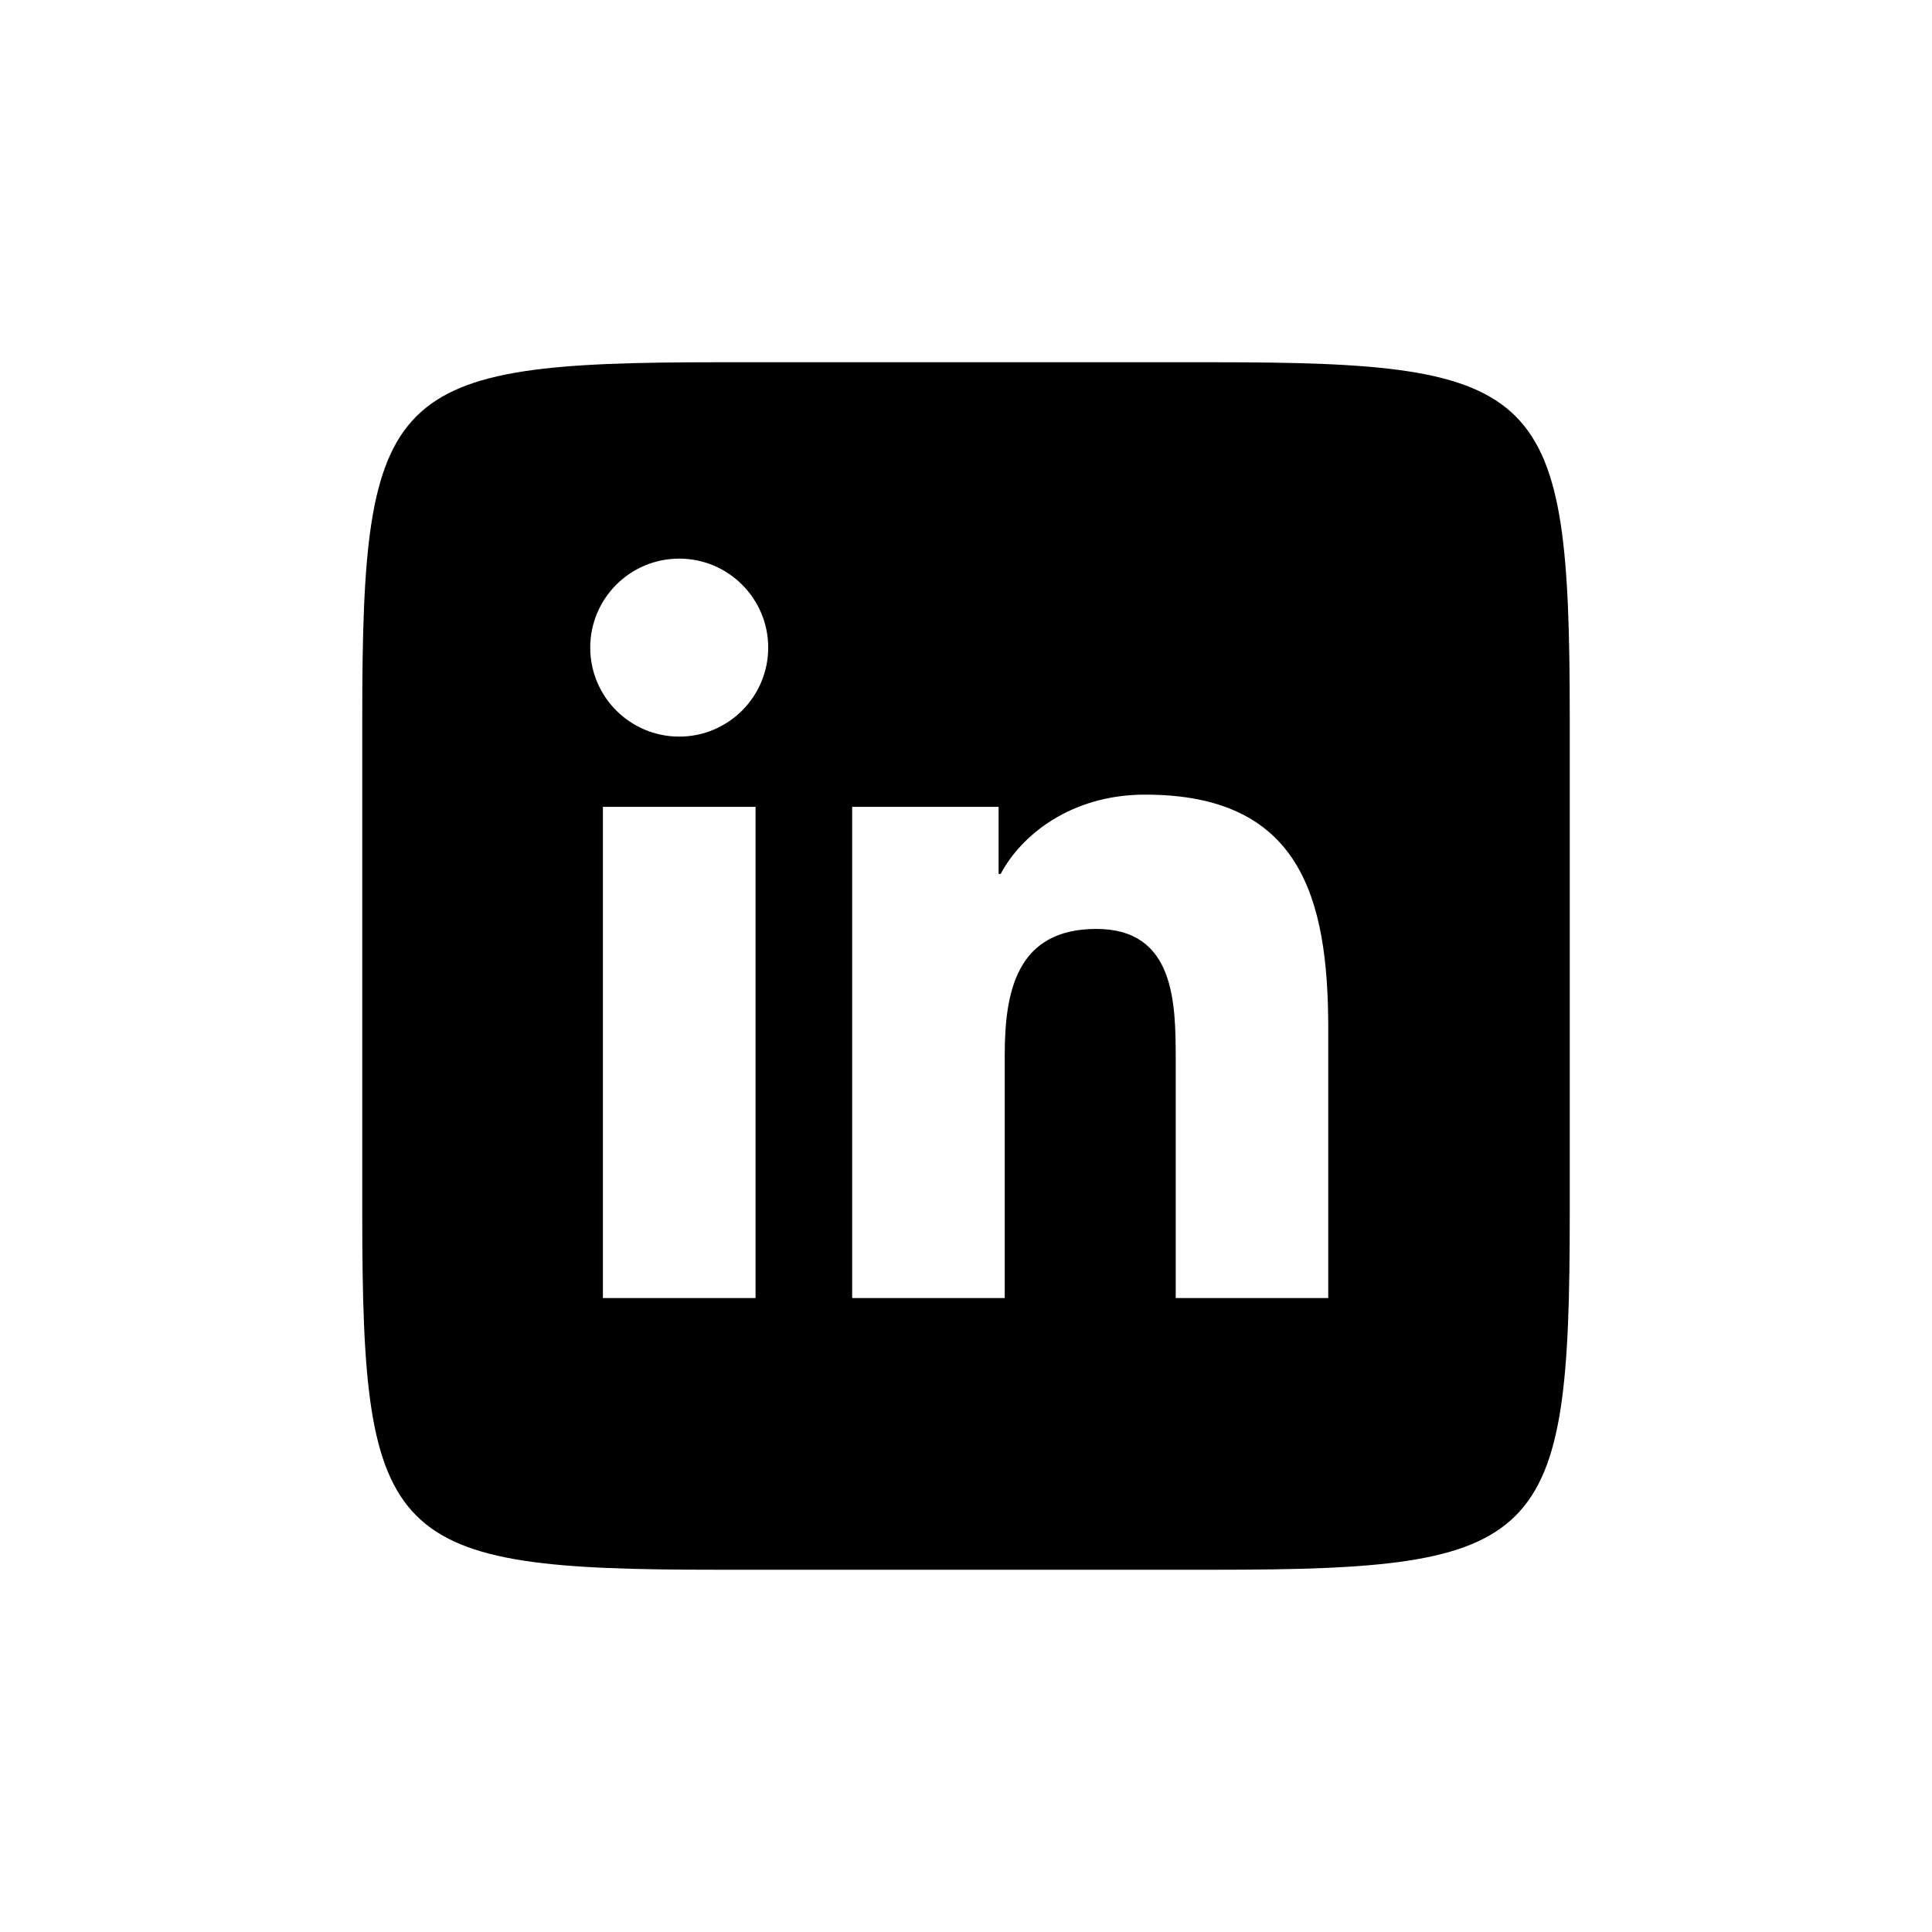
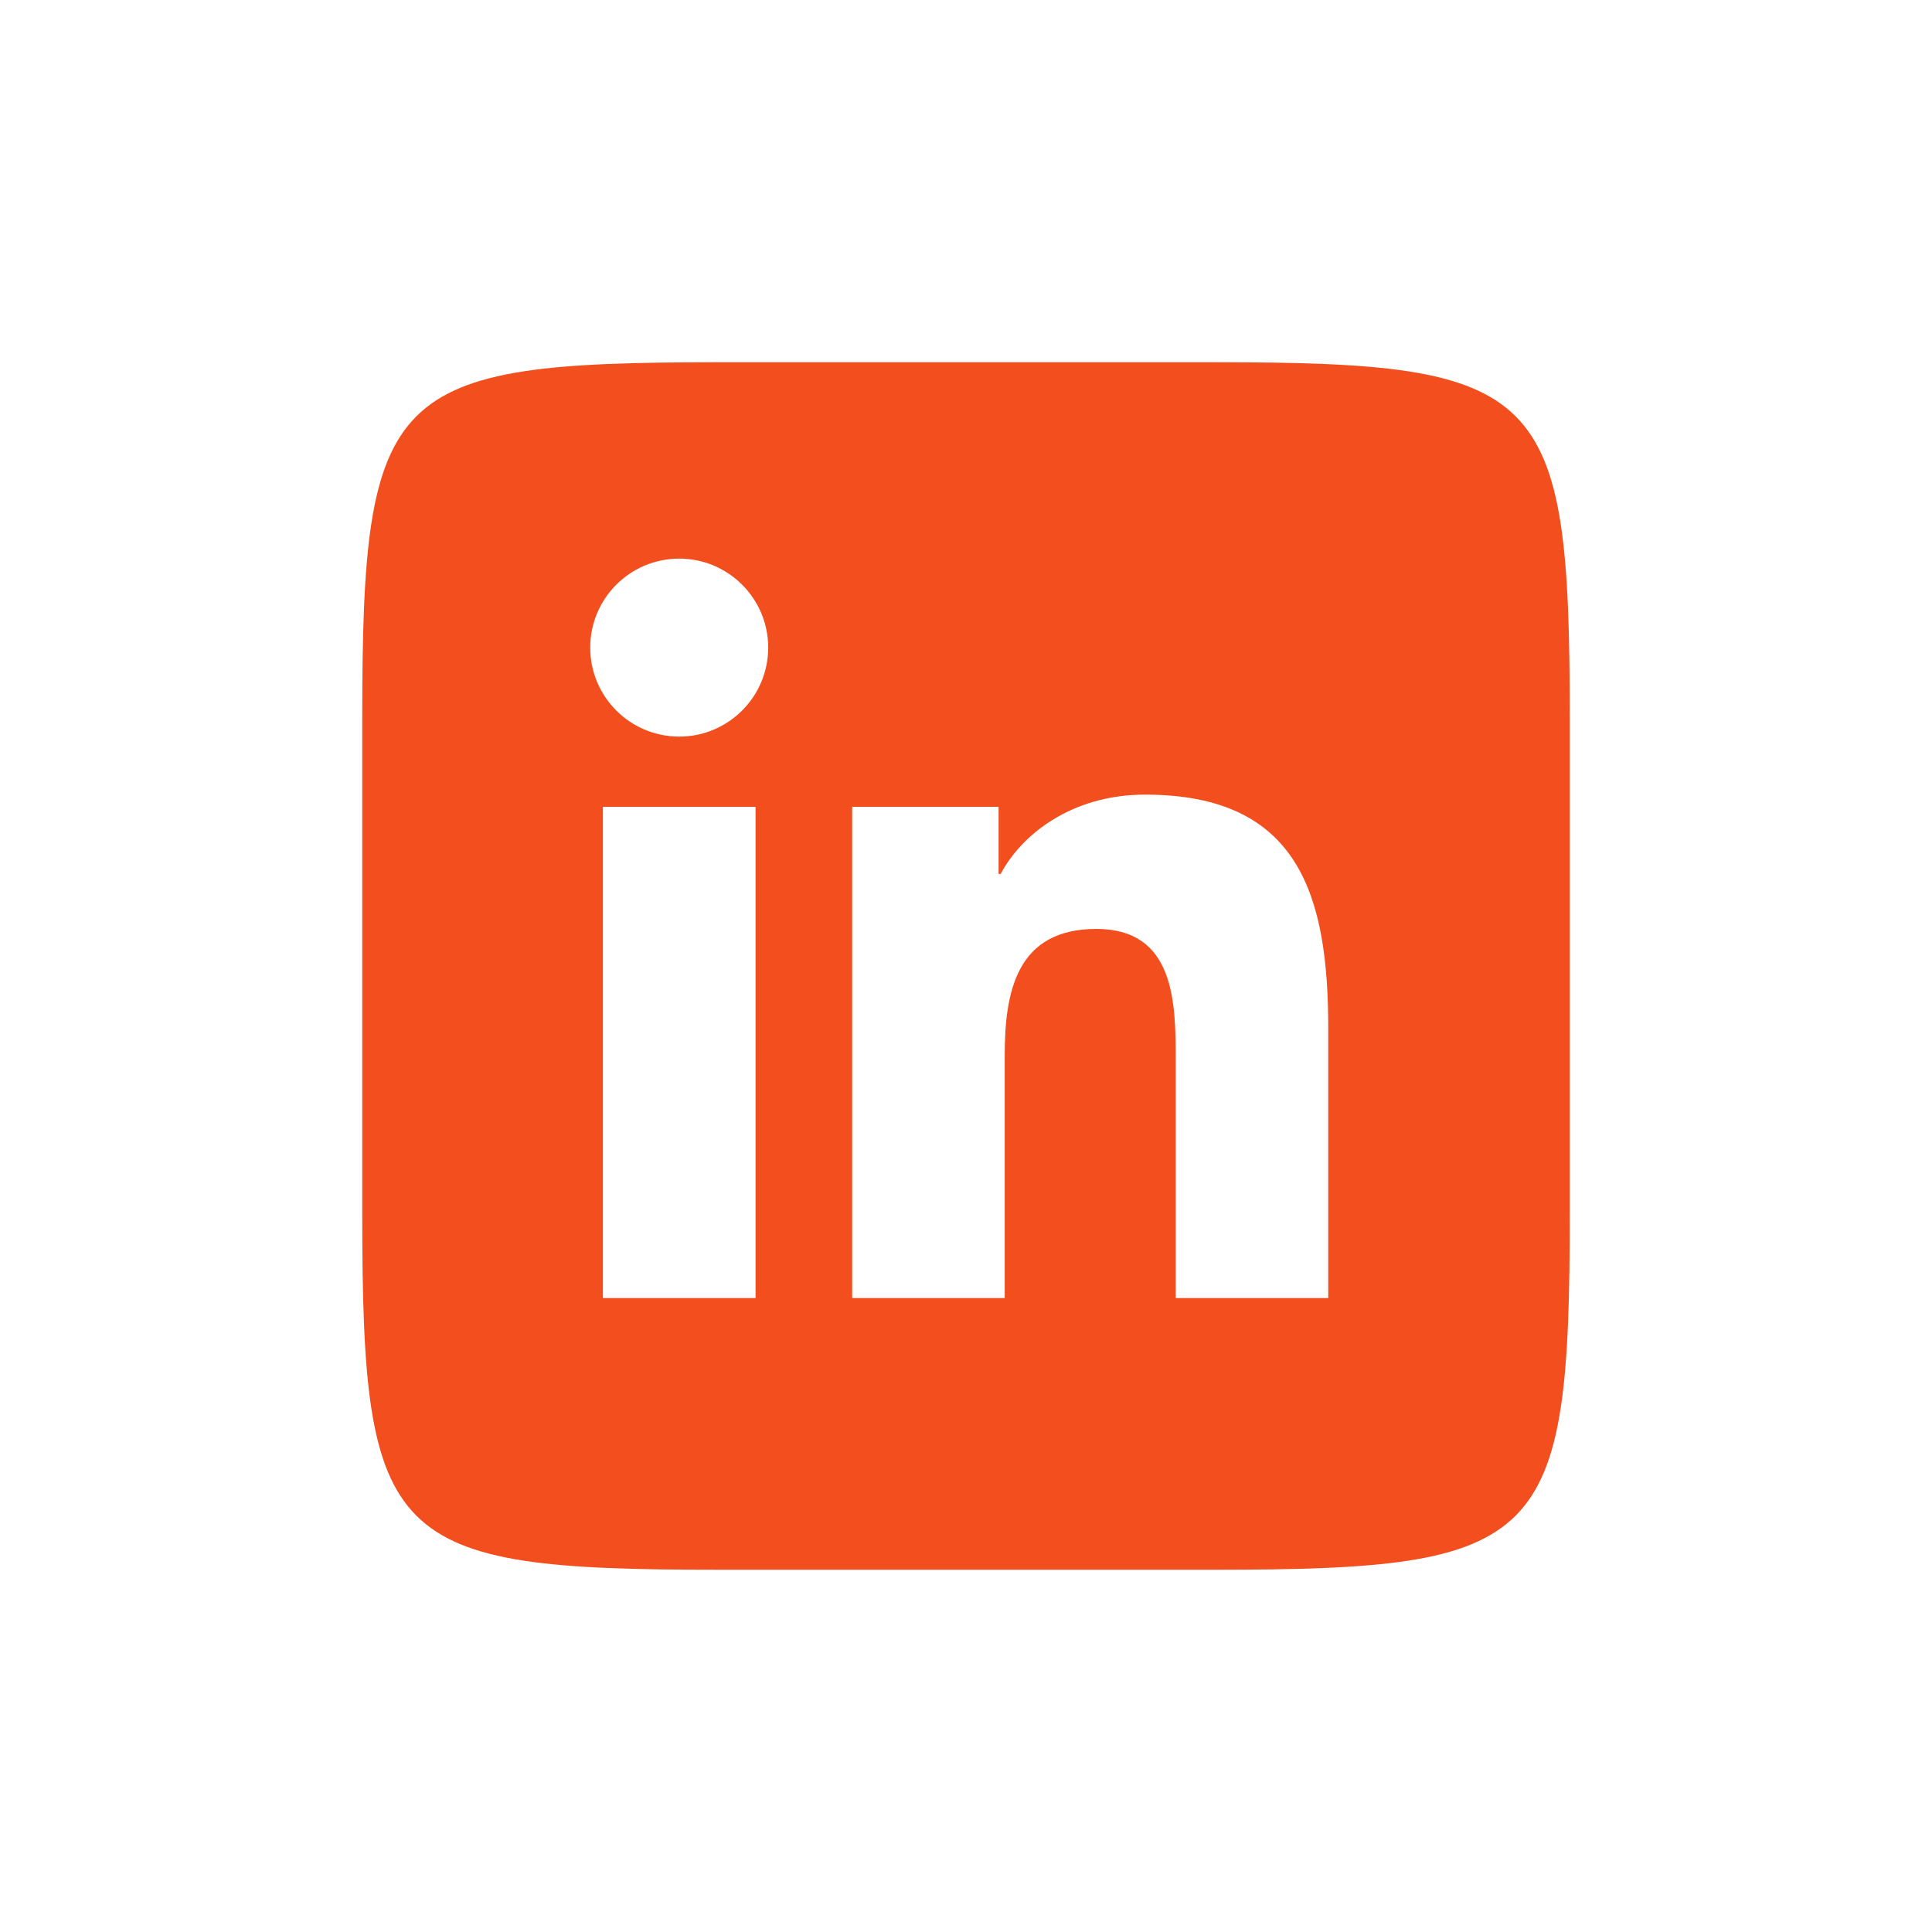
- <svg xmlns="http://www.w3.org/2000/svg" viewBox="0 0 64 64" width="48px" height="48px" fill="currentColor">
+ <svg xmlns="http://www.w3.org/2000/svg" viewBox="0 0 64 64" width="48px" height="48px" fill="#f24e1e">
  <path d="M40.227,12C51.145,12,52,12.854,52,23.773v16.453C52,51.145,51.145,52,40.227,52H23.773C12.855,52,12,51.145,12,40.227 V23.773C12,12.854,12.855,12,23.773,12H40.227z M25.029,43V26.728h-5.057V43H25.029z M22.501,24.401 c1.625,0,2.947-1.322,2.947-2.949c0-1.625-1.322-2.947-2.947-2.947c-1.629,0-2.949,1.32-2.949,2.947S20.87,24.401,22.501,24.401z M44,43v-8.925c0-4.382-0.946-7.752-6.067-7.752c-2.46,0-4.109,1.349-4.785,2.628H33.08v-2.223h-4.851V43h5.054v-8.05 c0-2.122,0.405-4.178,3.036-4.178c2.594,0,2.628,2.427,2.628,4.315V43H44z" />
</svg>
